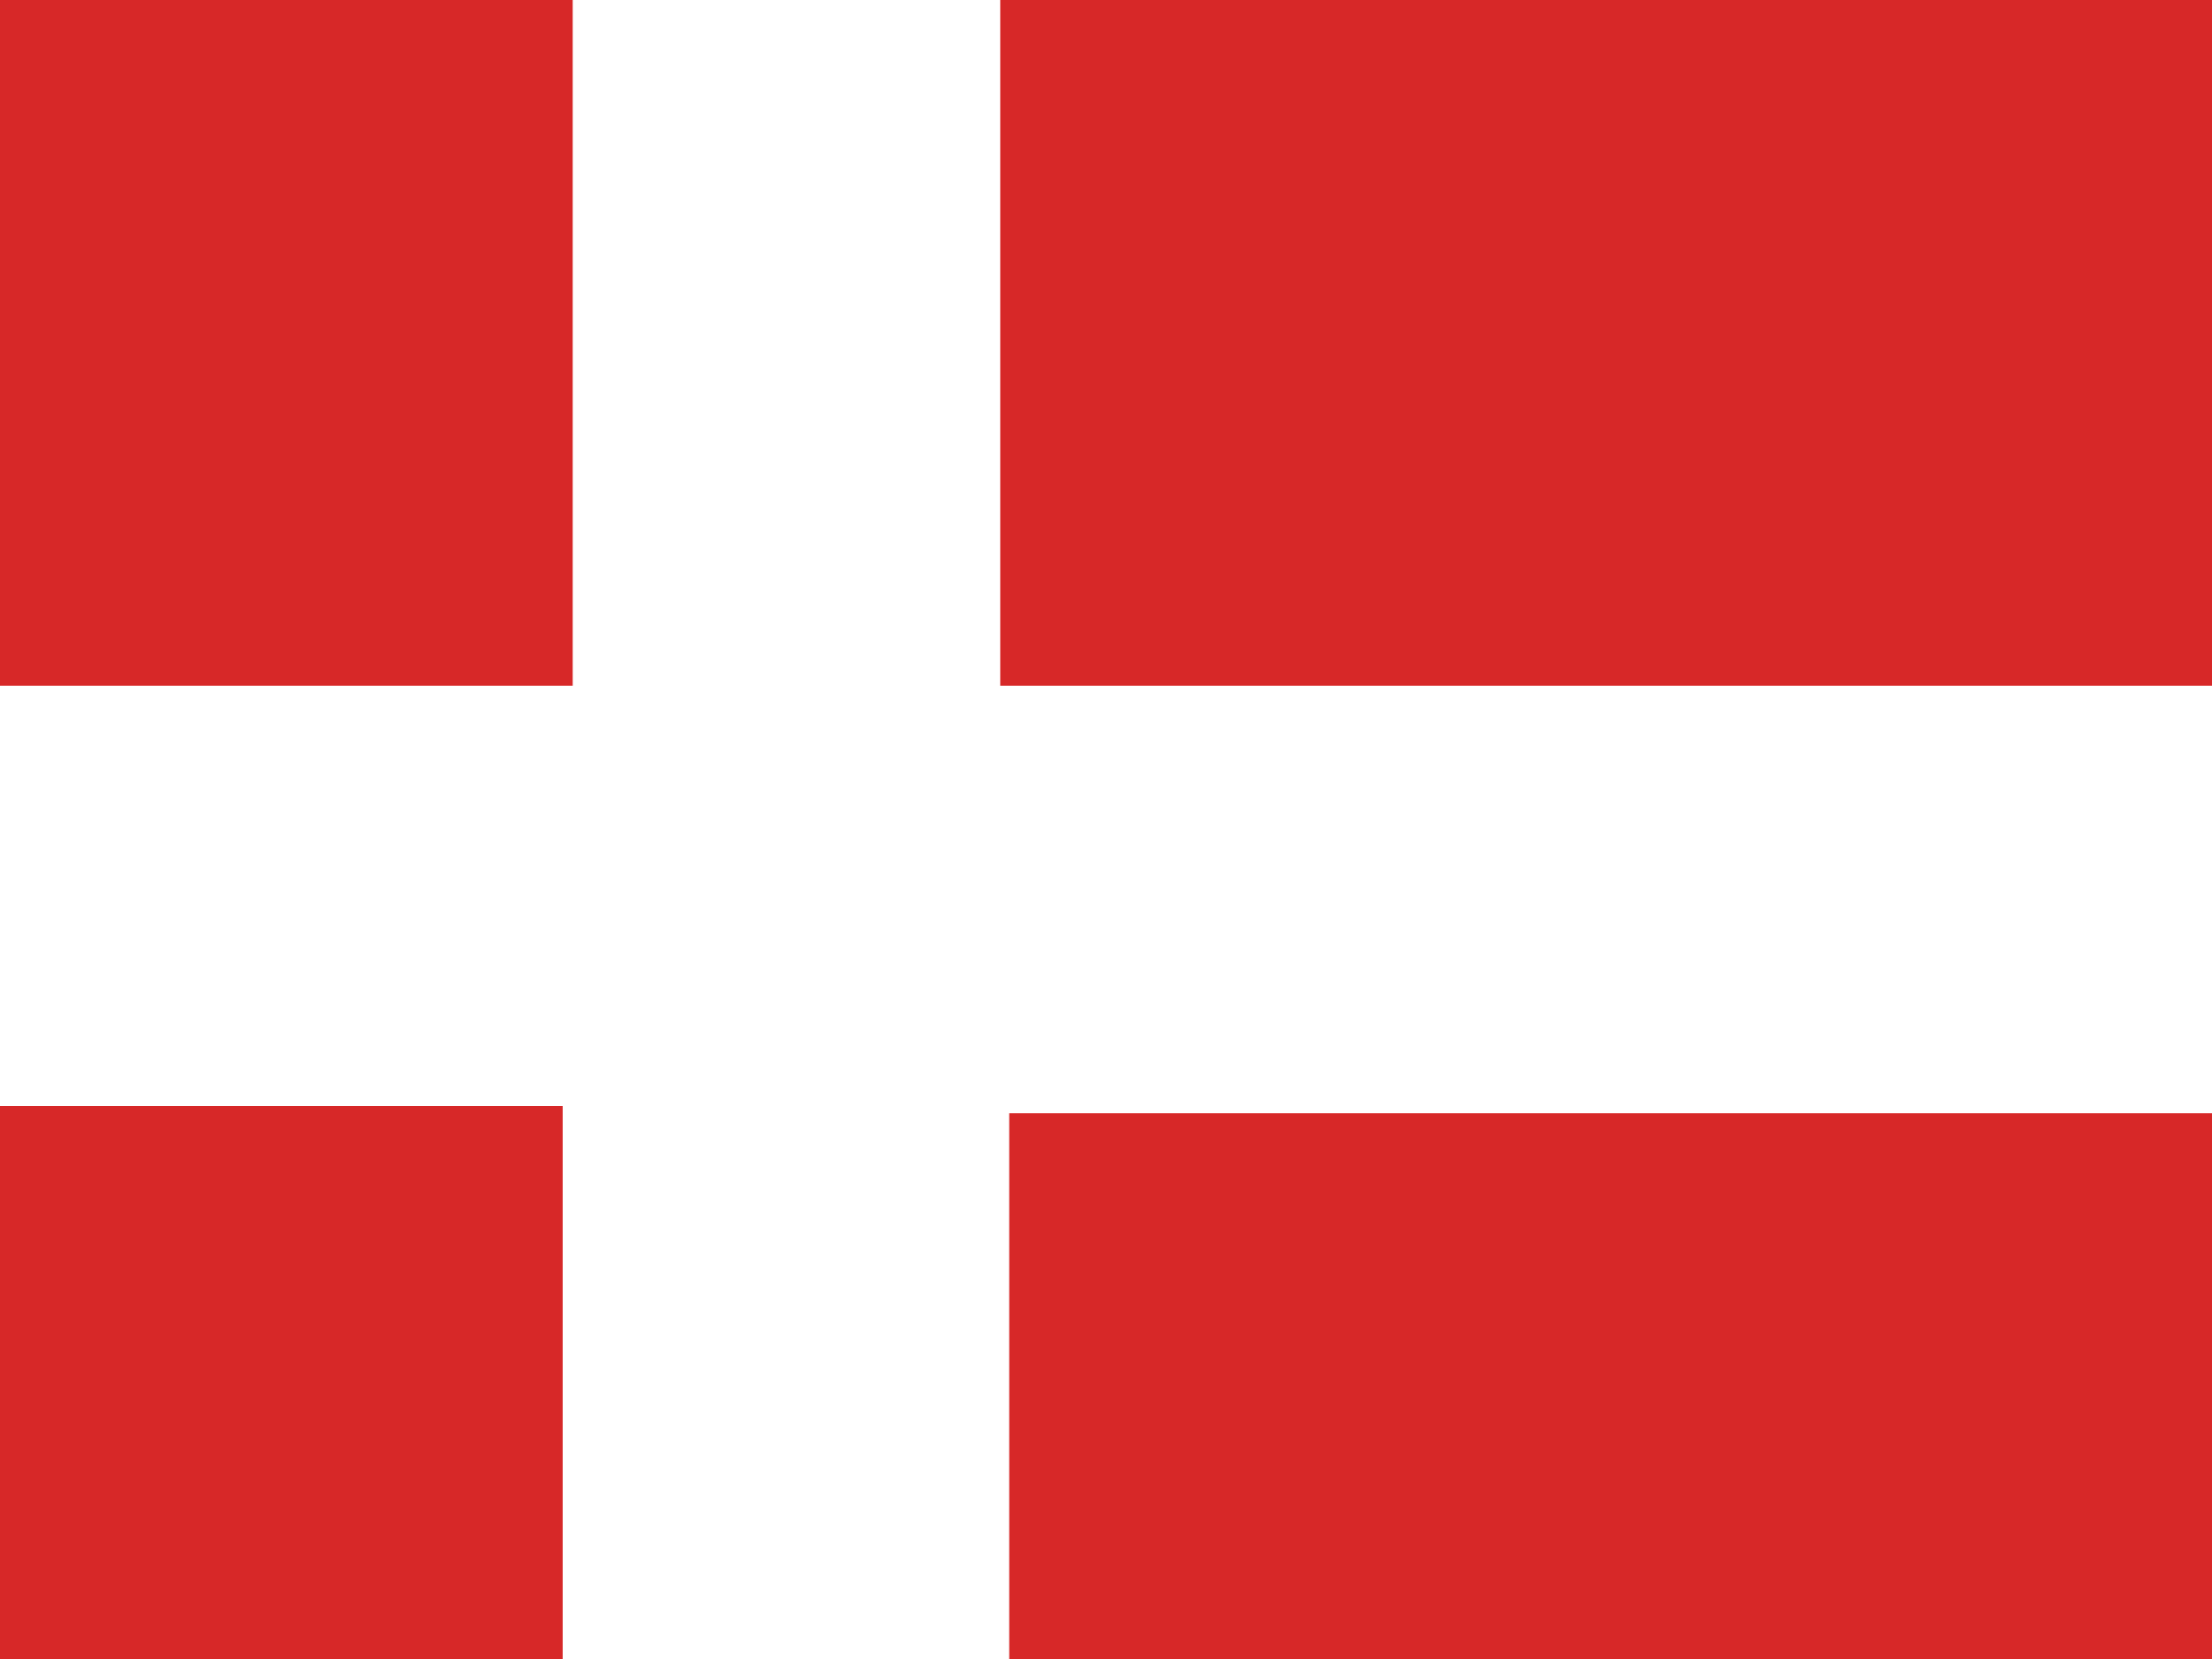
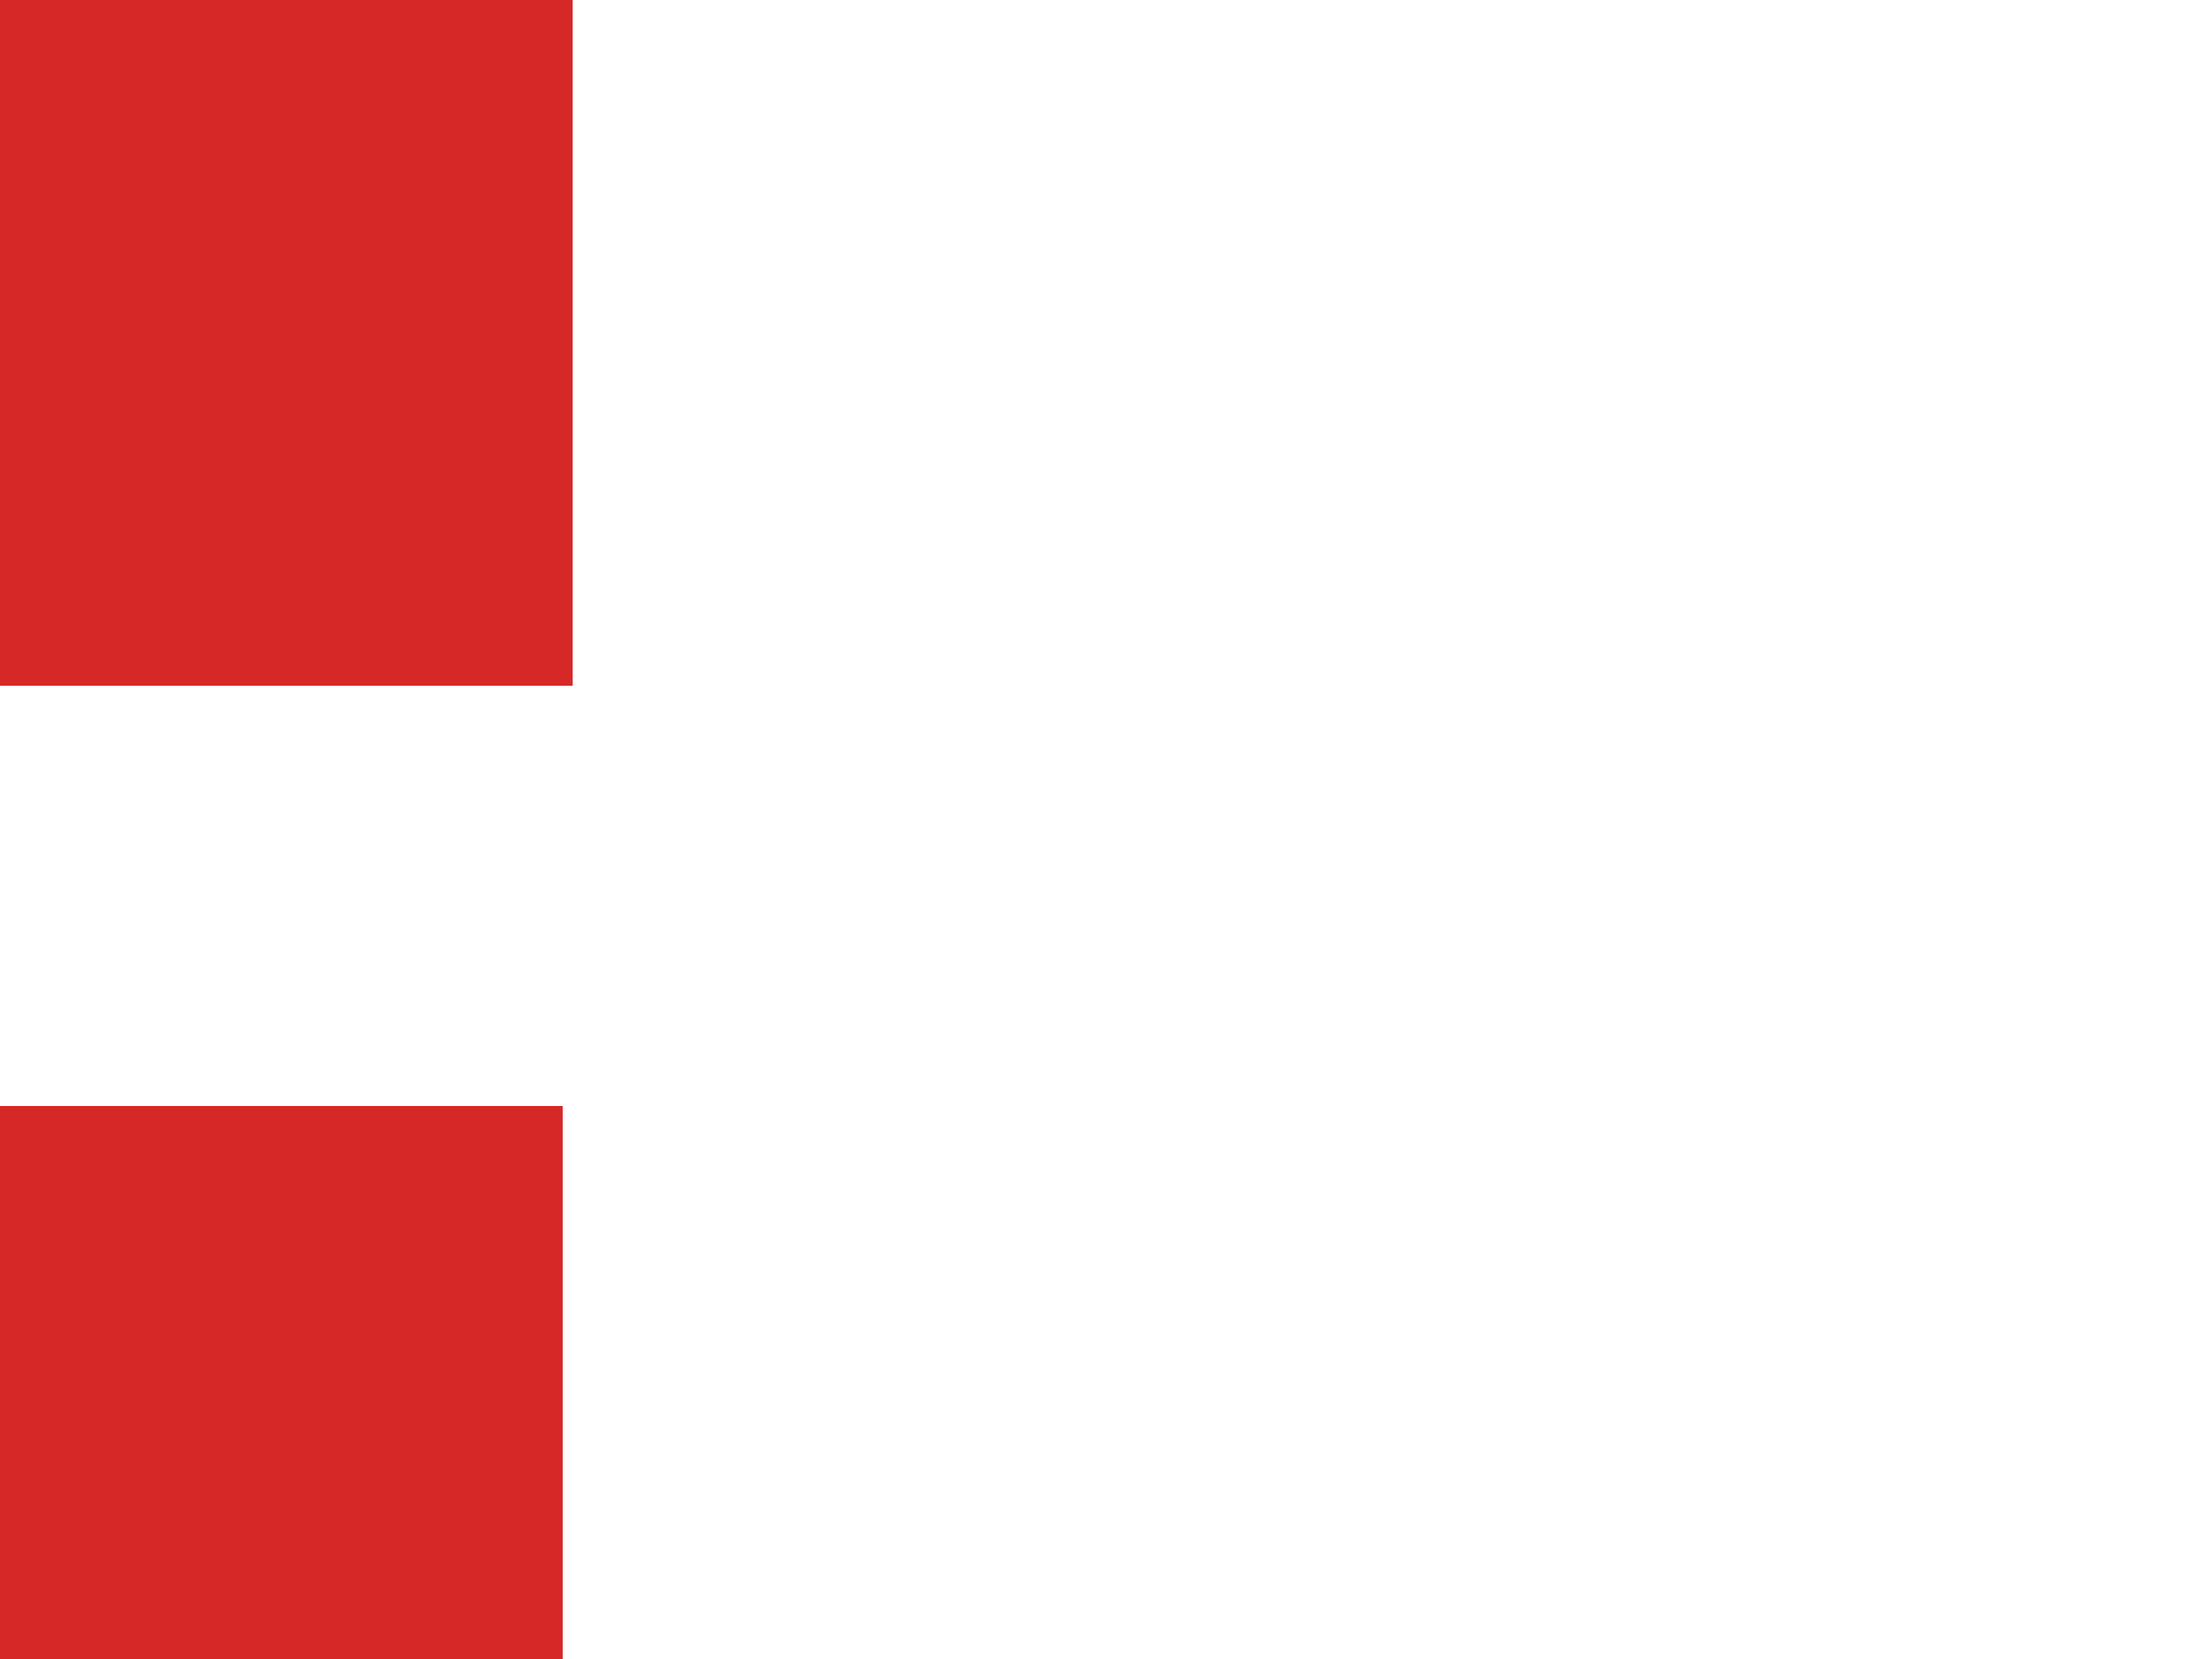
<svg xmlns="http://www.w3.org/2000/svg" id="flag-icons-bv" viewBox="0 0 640 480">
  <defs>
    <clipPath id="bv-a" fill="none" stroke="none">
      <path fill-opacity=".7" d="M0 0h640v480H0z" fill="none" stroke="none" />
    </clipPath>
+     <clipPath id="clip-bv-00" clipPathUnits="userSpaceOnUse">
+       <rect x="0" y="0" width="213.333" height="480" />
+     </clipPath>
  </defs>
-   <g fill-rule="evenodd" stroke-width="1pt" clip-path="url(#bv-a)" fill="none" stroke="none">
-     <path fill="none" d="M-28 0h699.7v512H-28z" stroke="none" />
-     <path fill="#d72828" d="M-53-77.8h218.7v276.2H-53zM289.4-.6h381v199h-381zM-27.6 320h190.4v190.3H-27.6zm319.6 2.1h378.3v188.2H292z" stroke="none" />
-     <path fill="none" d="M196.7-25.4H261v535.7h-64.5z" stroke="none" />
-     <path fill="none" d="M-27.6 224.8h698v63.5h-698z" stroke="none" />
+   <g clip-path="url(#clip-bv-00)">
+     <g fill-rule="evenodd" stroke-width="1pt" clip-path="url(#bv-a)" fill="none" stroke="none">
+       <path fill="none" d="M-28 0h699.7v512H-28z" stroke="none" />
+       <path fill="#d72828" d="M-53-77.8h218.7v276.2H-53zM289.4-.6h381v199h-381zM-27.6 320h190.4v190.3H-27.6zm319.6 2.1h378.3v188.2H292z" stroke="none" />
+       <path fill="none" d="M196.7-25.4H261v535.7h-64.5z" stroke="none" />
+       <path fill="none" d="M-27.6 224.8h698v63.5h-698z" stroke="none" />
+     </g>
  </g>
</svg>
